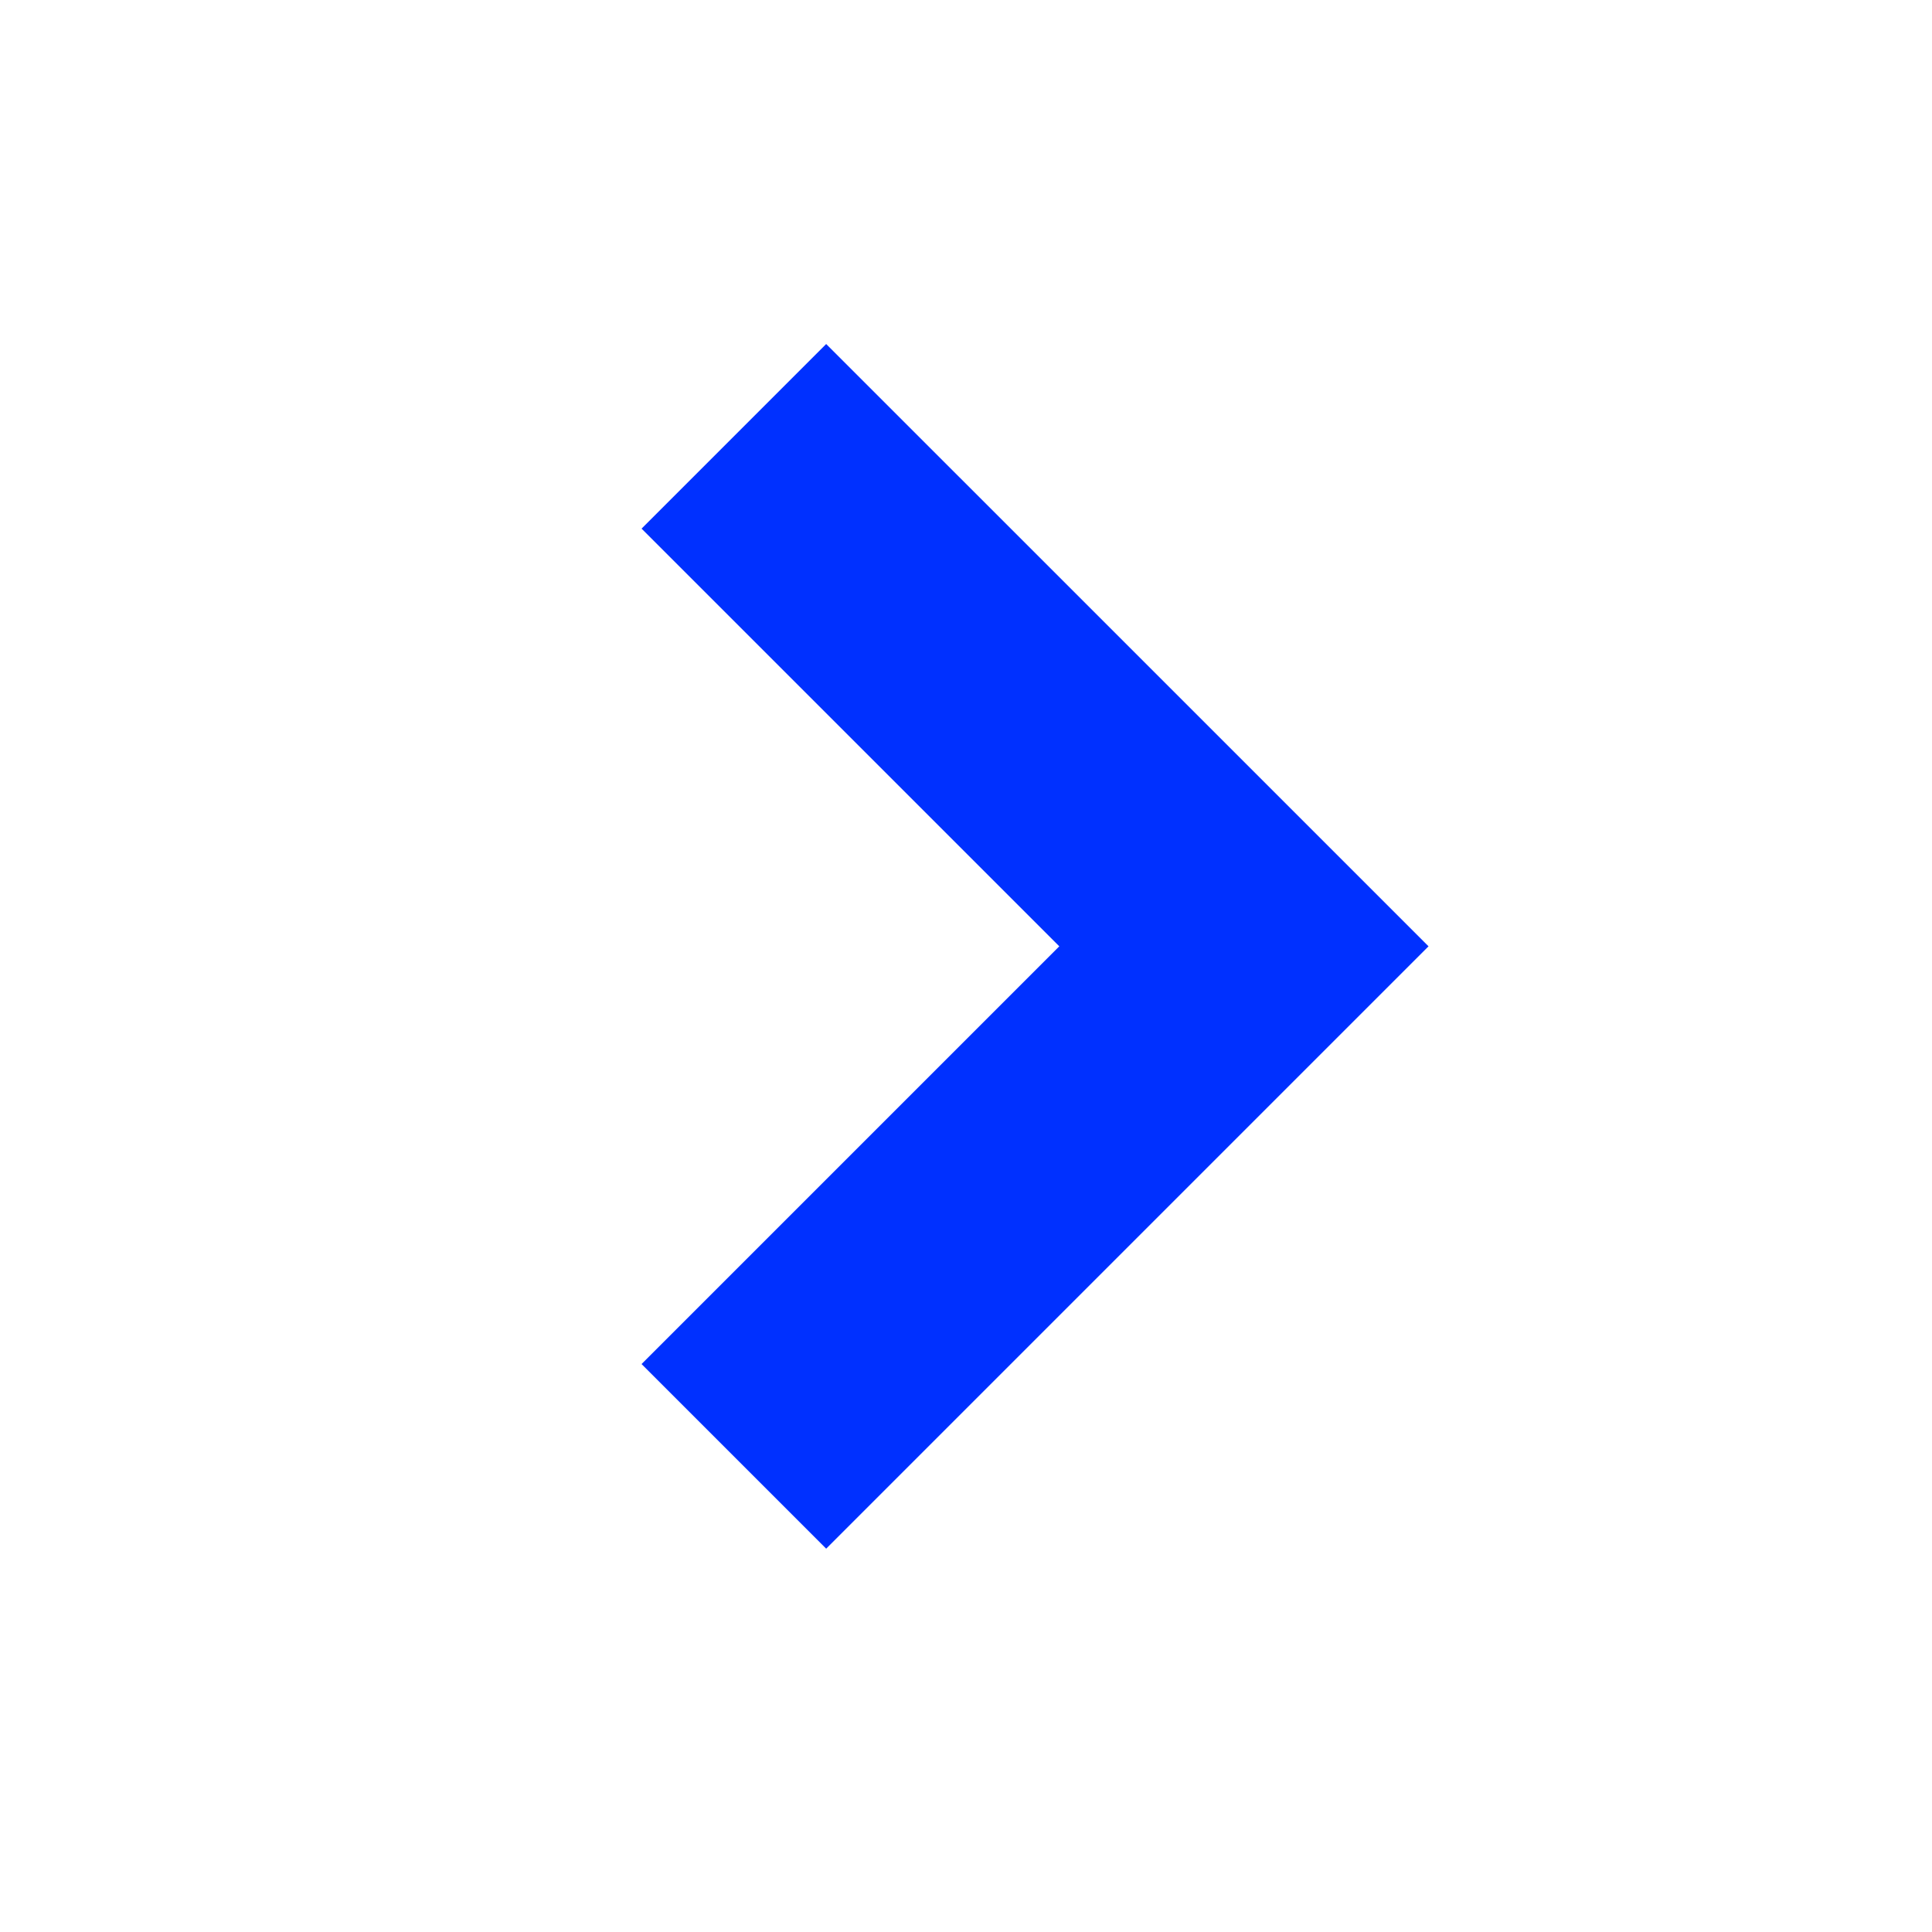
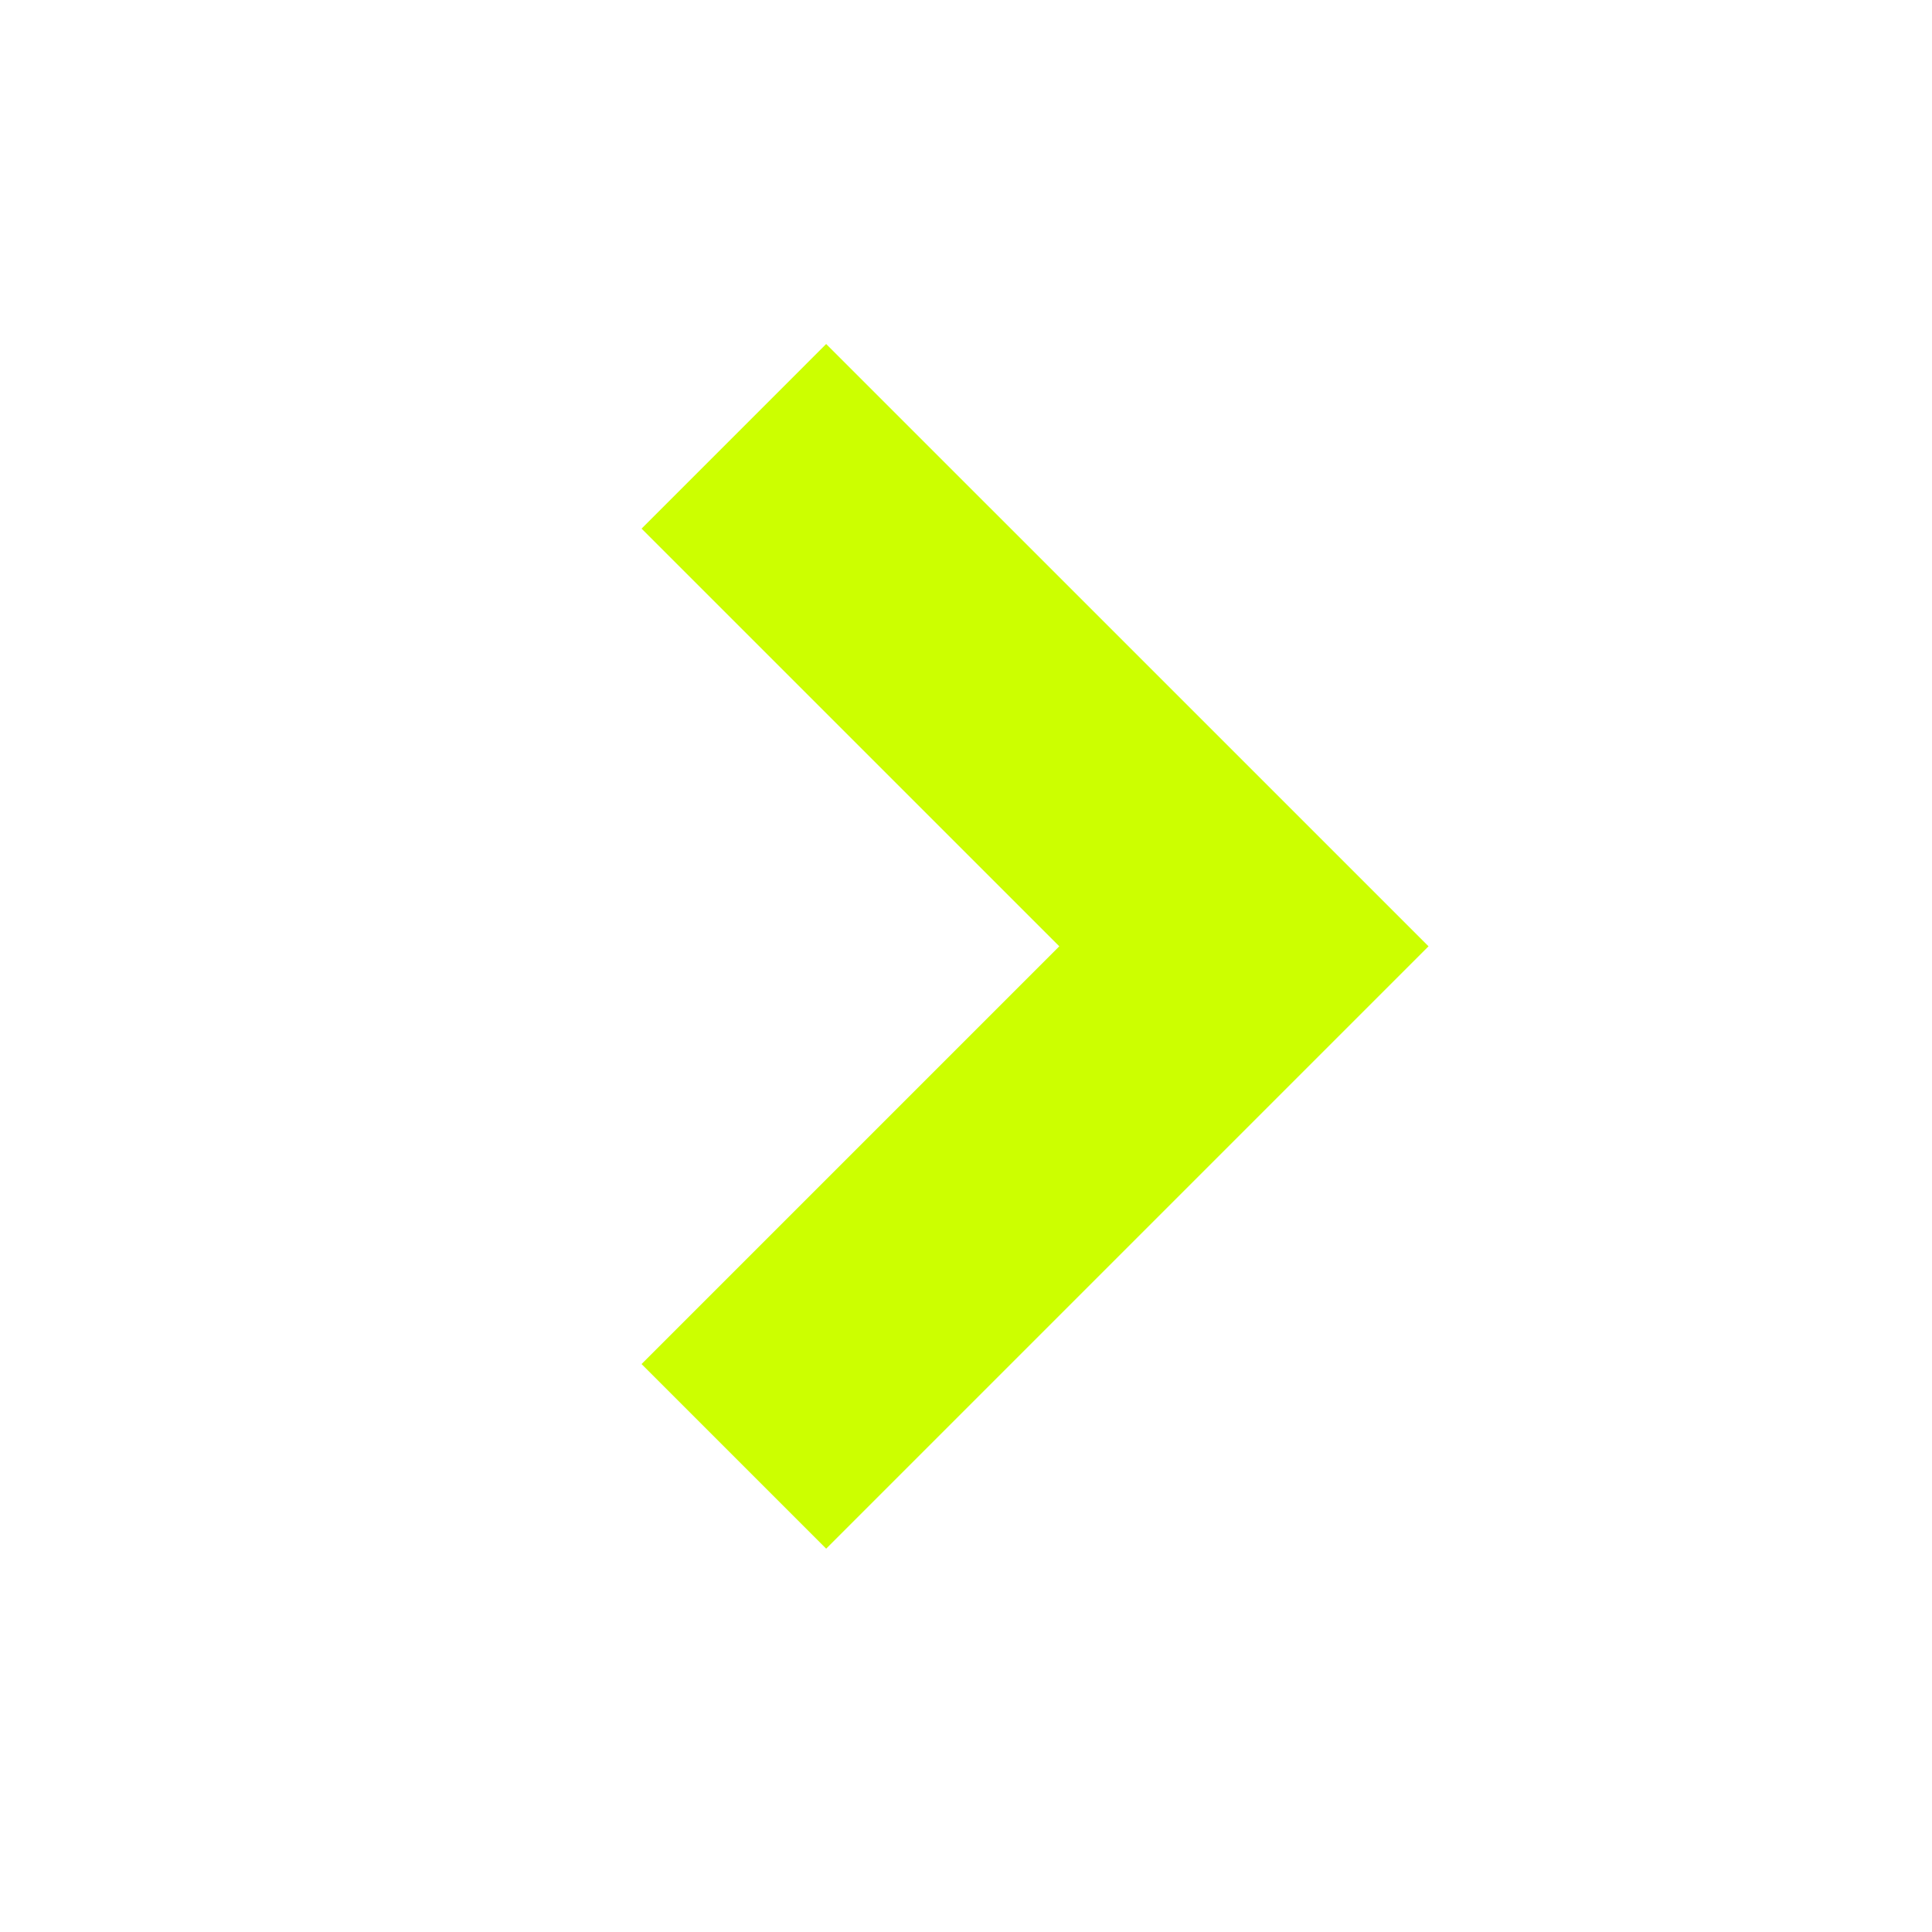
<svg xmlns="http://www.w3.org/2000/svg" width="37px" height="37px" viewBox="0 0 37 37" version="1.1">
  <g id="Page-1" stroke="none" stroke-width="1" fill="none" fill-rule="evenodd">
-     <g id="assets" transform="translate(-256, -322)" stroke="#0030FF" stroke-width="5">
-       <polyline id="Path-2-Copy" transform="translate(274.9382, 340.1235) scale(-1, 1) translate(-274.9382, -340.1235) " points="279.822 330.356 270.054 340.123 279.822 349.891" />
+     <g id="assets" transform="translate(-526, -322)" stroke="#CCFF00" stroke-width="5">
+       <polyline id="Path-2-Copy" transform="translate(544.9382, 340.1235) scale(-1, 1) translate(-544.9382, -340.1235) " points="549.822 330.356 540.054 340.123 549.822 349.891" />
    </g>
  </g>
</svg>
